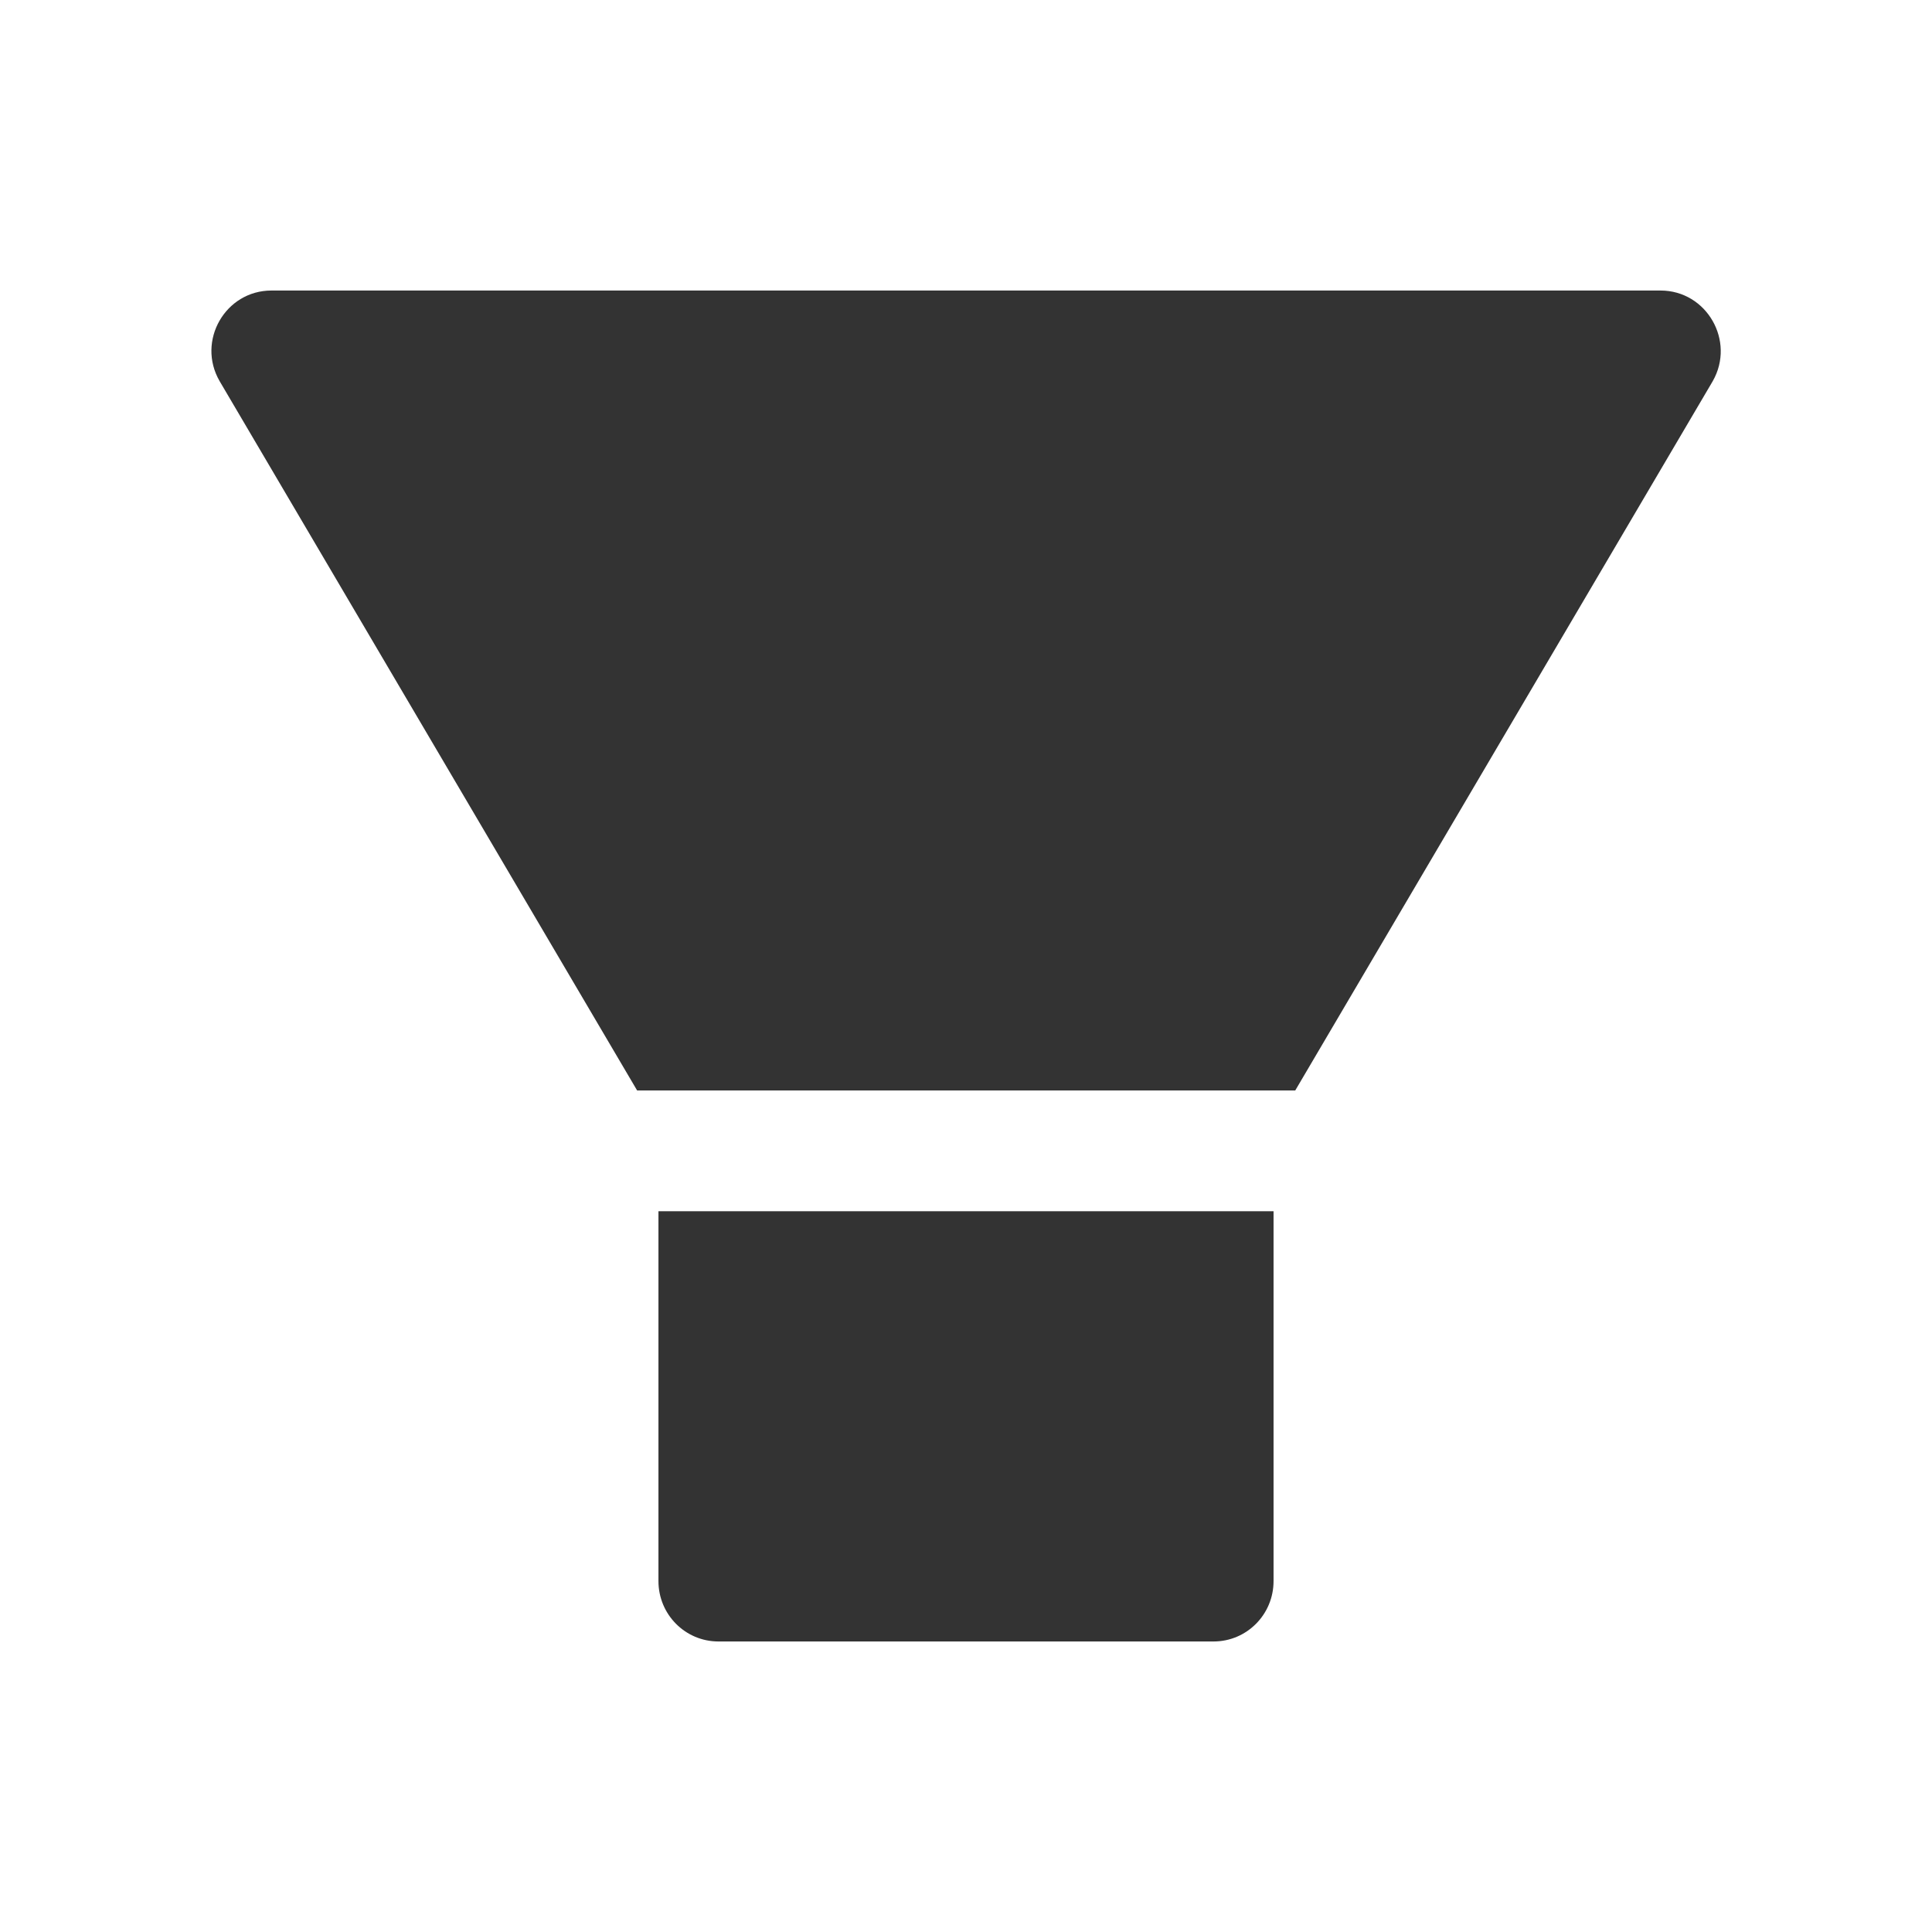
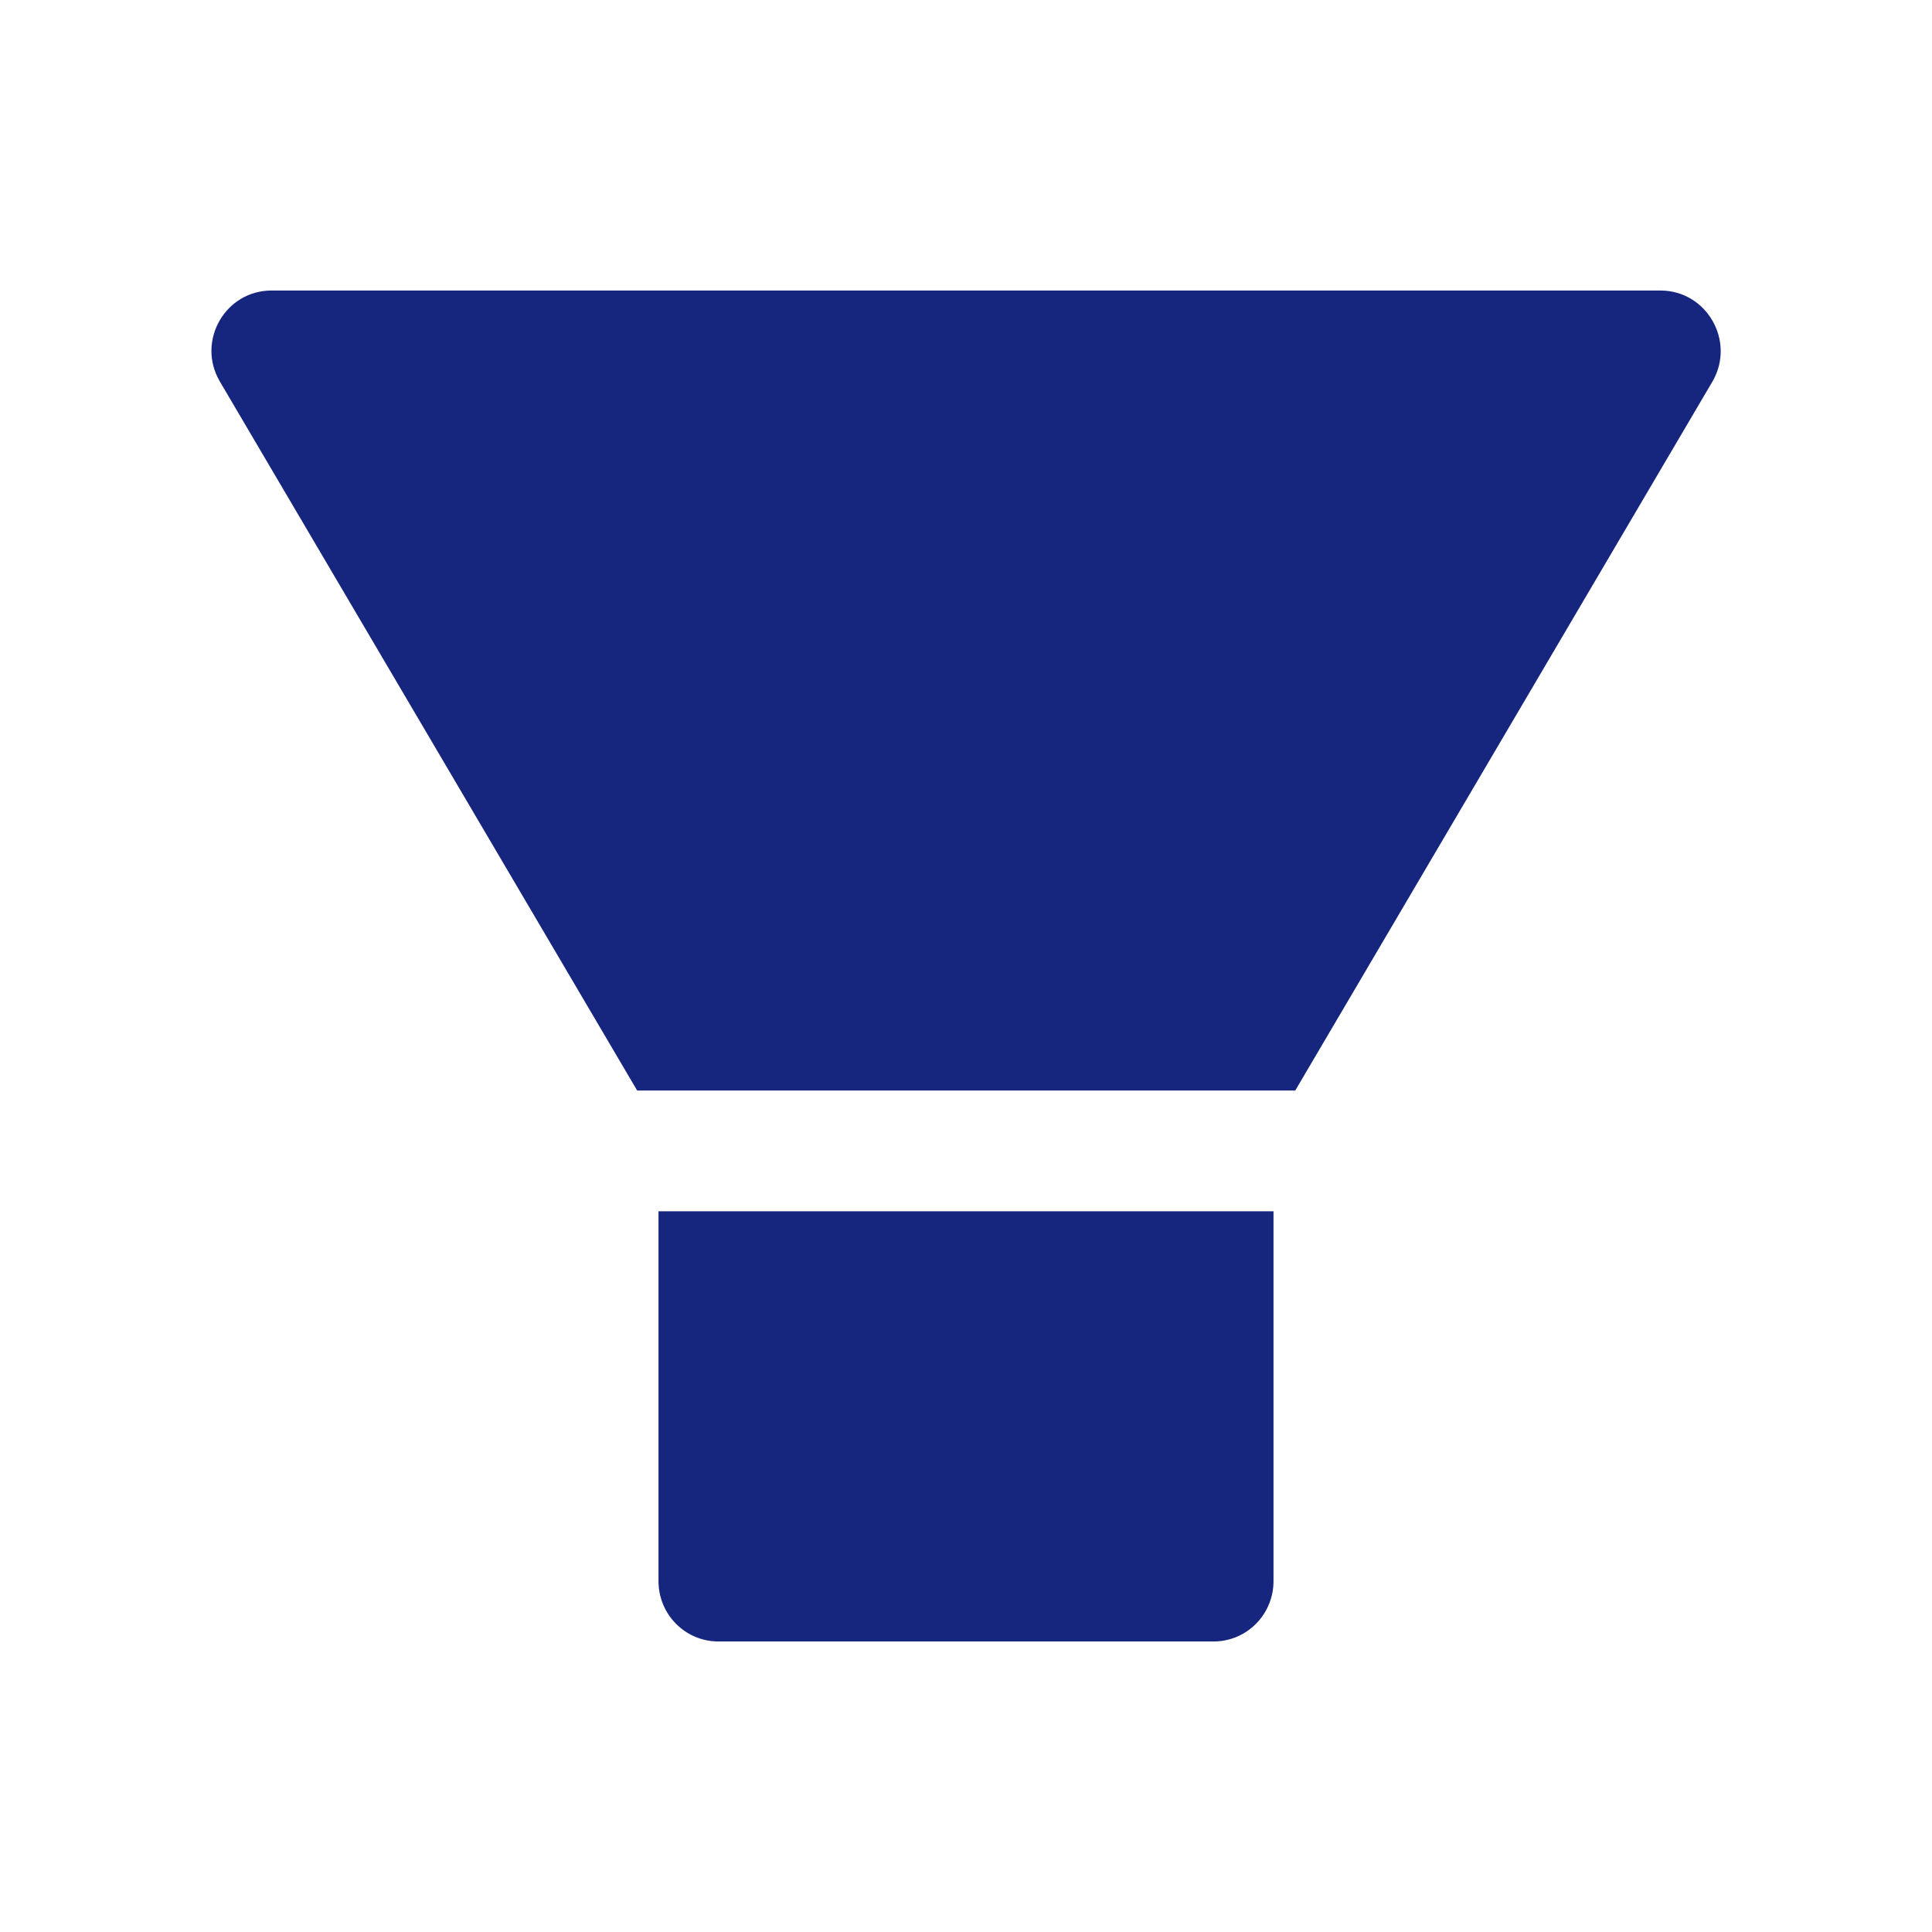
- <svg xmlns="http://www.w3.org/2000/svg" width="32" height="32" viewBox="0 0 32 32" fill="none">
-   <path d="M10.906 26.188C10.906 26.741 11.35 27.188 11.9 27.188H20.1C20.65 27.188 21.094 26.741 21.094 26.188V20.062H10.906V26.188ZM27.503 4.812H4.497C3.731 4.812 3.253 5.647 3.637 6.312L10.553 18.062H21.453L28.369 6.312C28.747 5.647 28.269 4.812 27.503 4.812Z" fill="#333333" />
+ <svg xmlns="http://www.w3.org/2000/svg" width="24" height="24" viewBox="0 0 24 24" fill="none">
+   <path d="M8.18 19.641C8.18 20.055 8.512 20.391 8.925 20.391H15.075C15.488 20.391 15.82 20.055 15.82 19.641V15.047H8.18V19.641ZM20.627 3.609H3.373C2.798 3.609 2.44 4.235 2.728 4.734L7.915 13.547H16.09L21.276 4.734C21.56 4.235 21.201 3.609 20.627 3.609Z" fill="#16267F" />
</svg>
